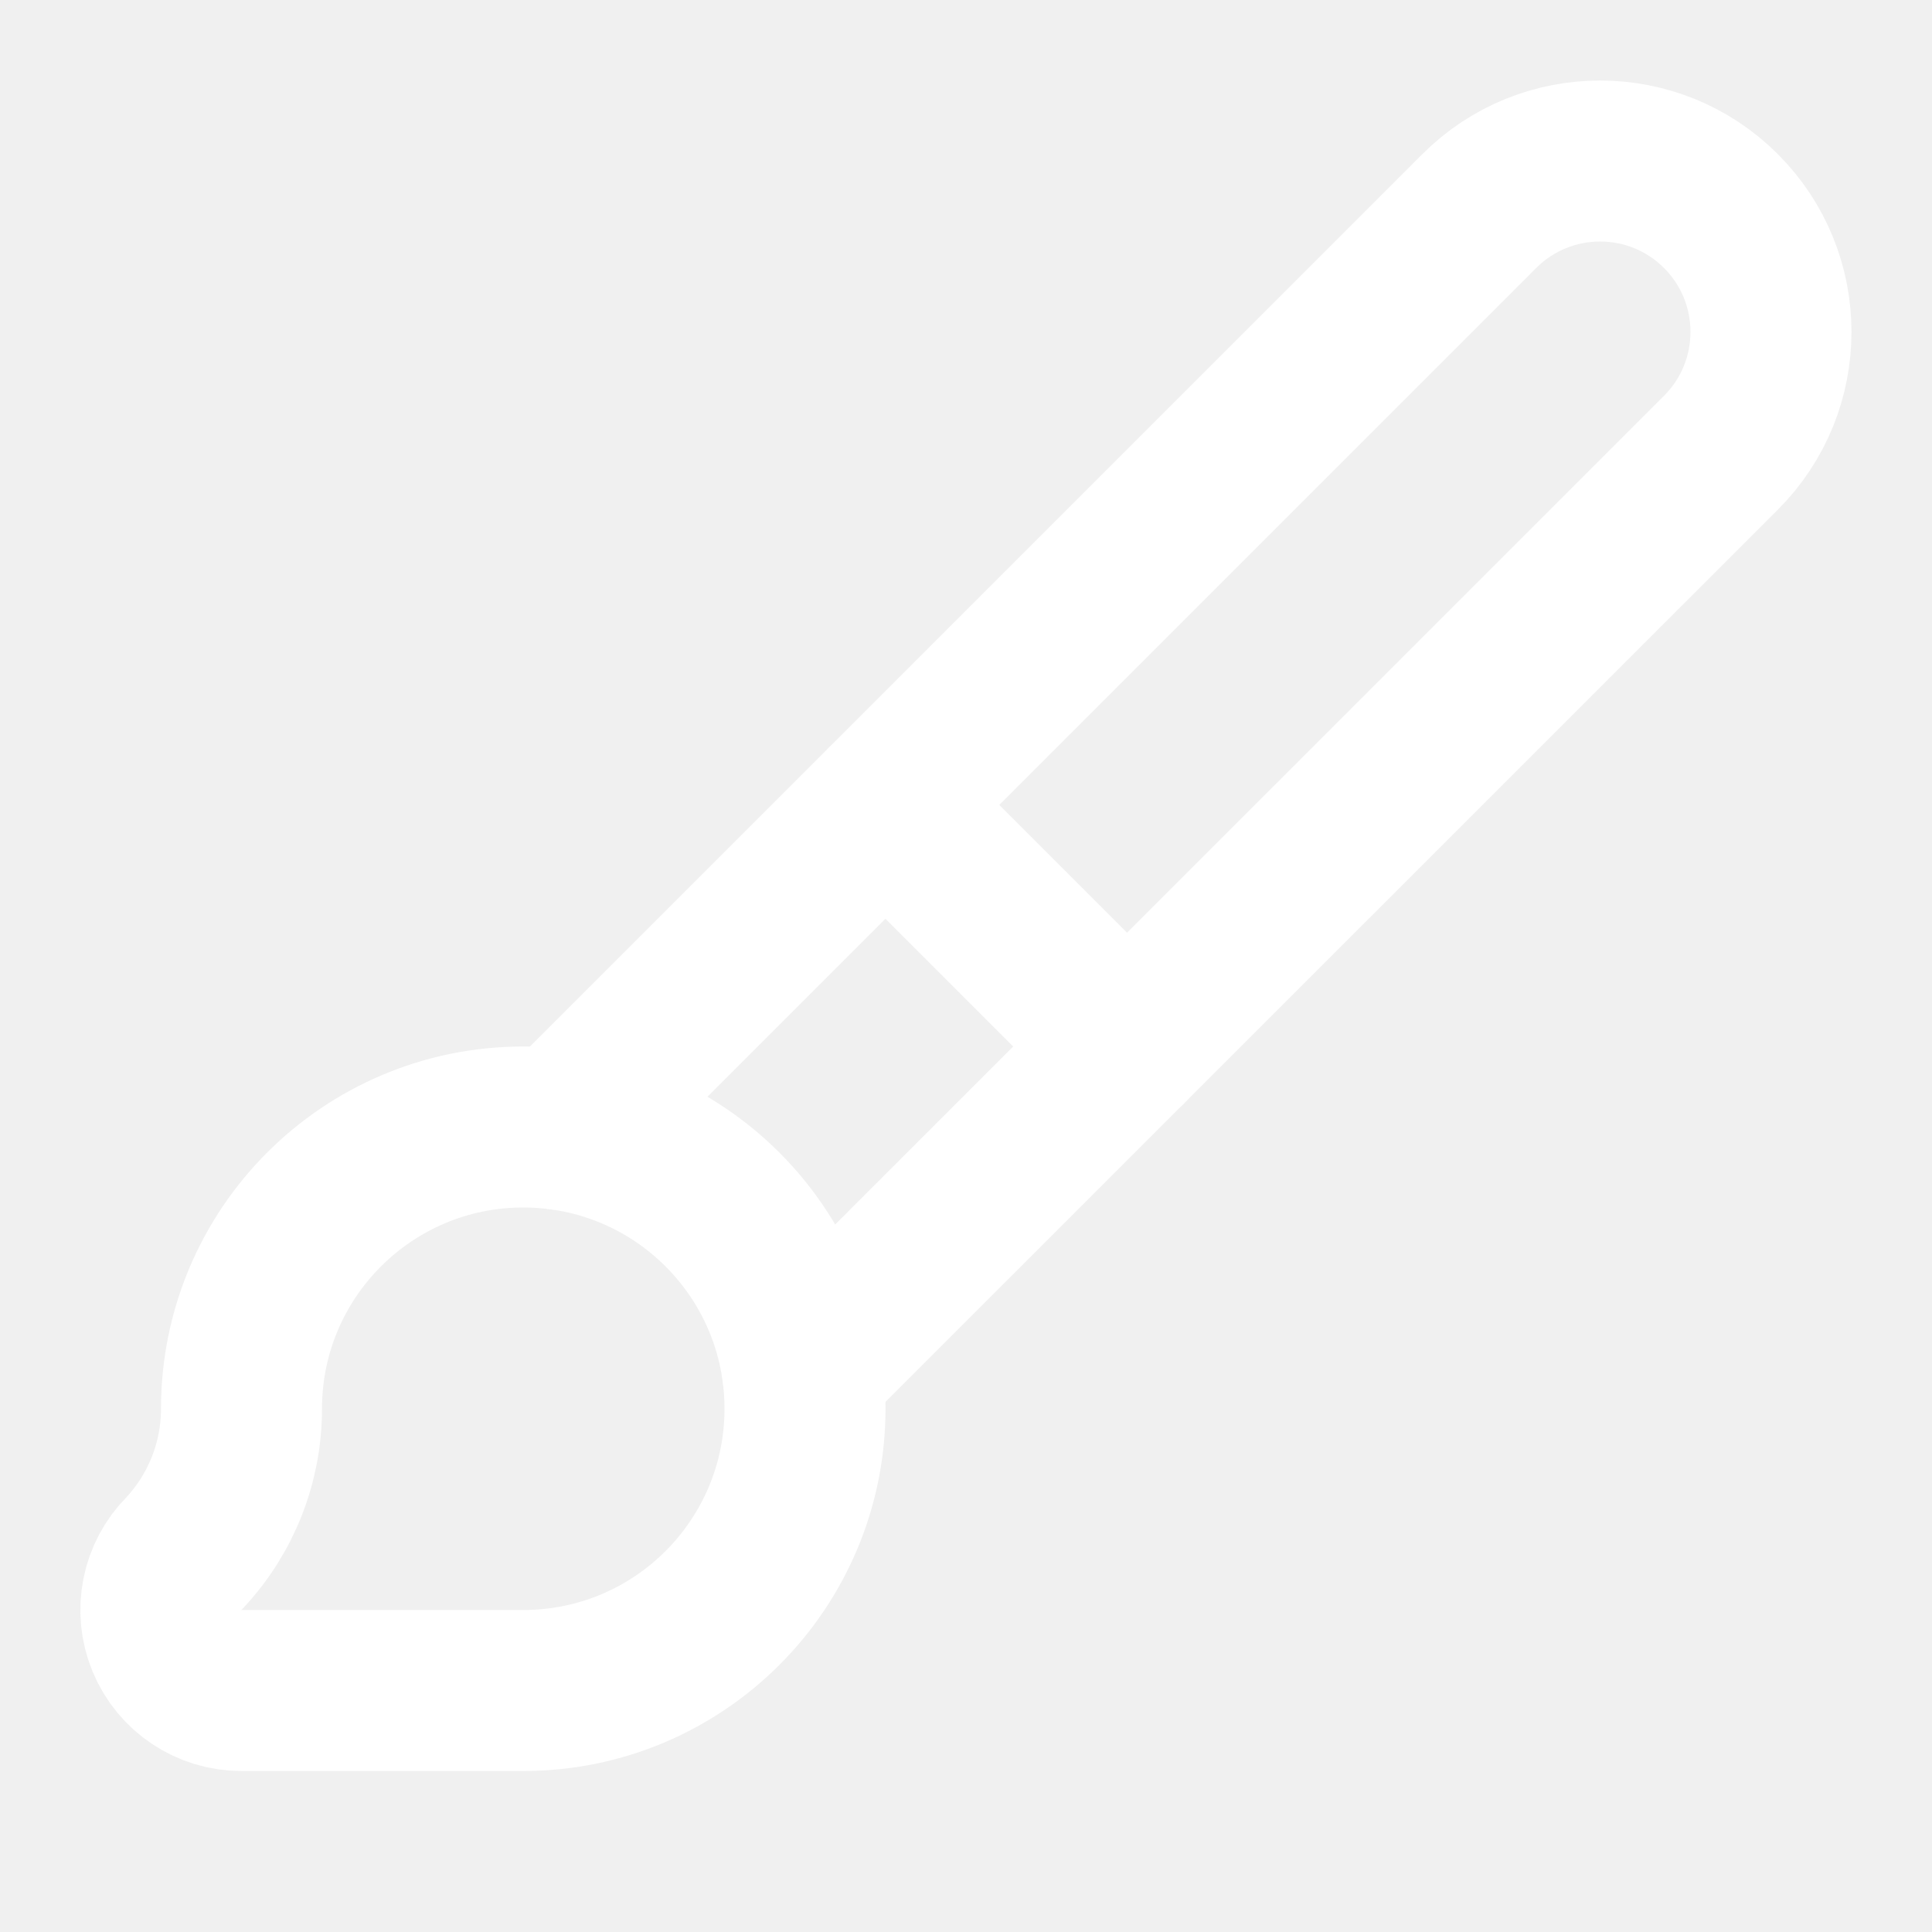
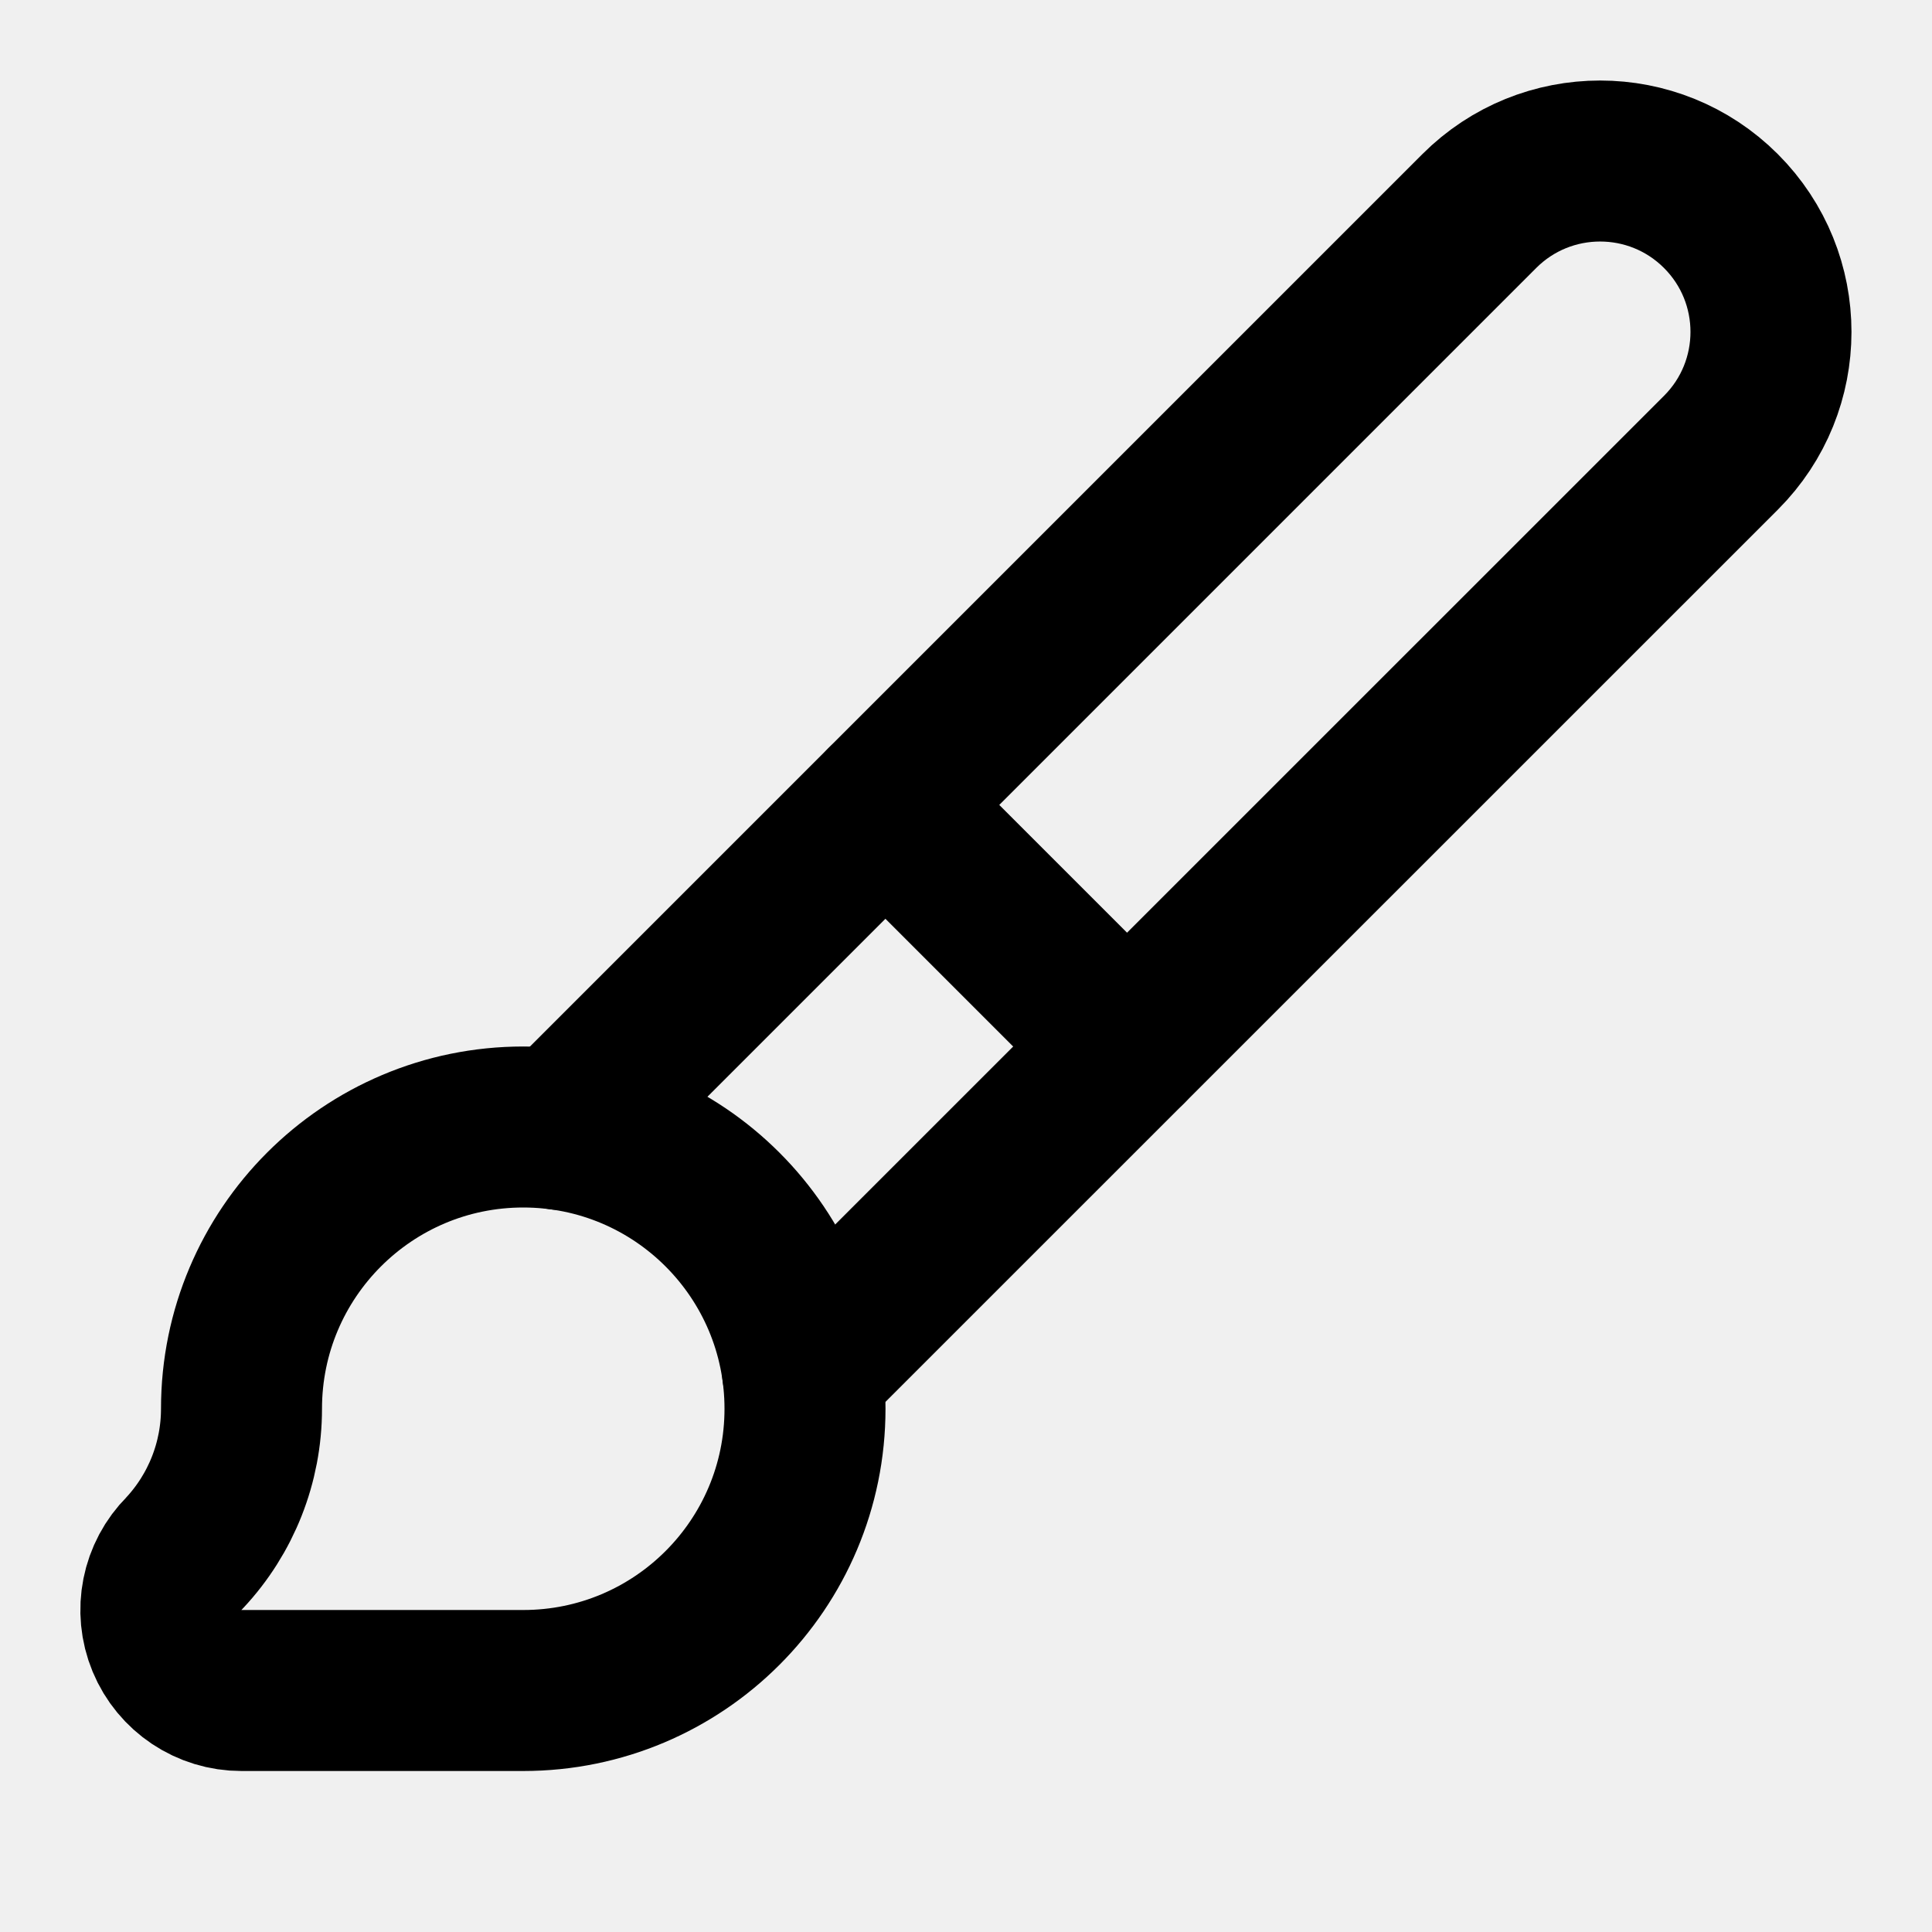
- <svg xmlns="http://www.w3.org/2000/svg" width="24" height="24" viewBox="0 0 24 24" fill="none" stroke="#FFFFFF" stroke-width="2" stroke-linecap="round" stroke-linejoin="round" class="lucide lucide-brush-icon lucide-brush">
+ <svg xmlns="http://www.w3.org/2000/svg" width="24" height="24" viewBox="0 0 24 24" fill="none" stroke="currentColor" stroke-width="2" stroke-linecap="round" stroke-linejoin="round" class="lucide lucide-brush-icon lucide-brush">
  <path d="m11 10 3 3" />
  <path d="M6.5 21A3.5 3.5 0 1 0 3 17.5a2.62 2.62 0 0 1-.708 1.792A1 1 0 0 0 3 21z" />
  <path d="M9.969 17.031 21.378 5.624a1 1 0 0 0-3.002-3.002L6.967 14.031" />
</svg>
